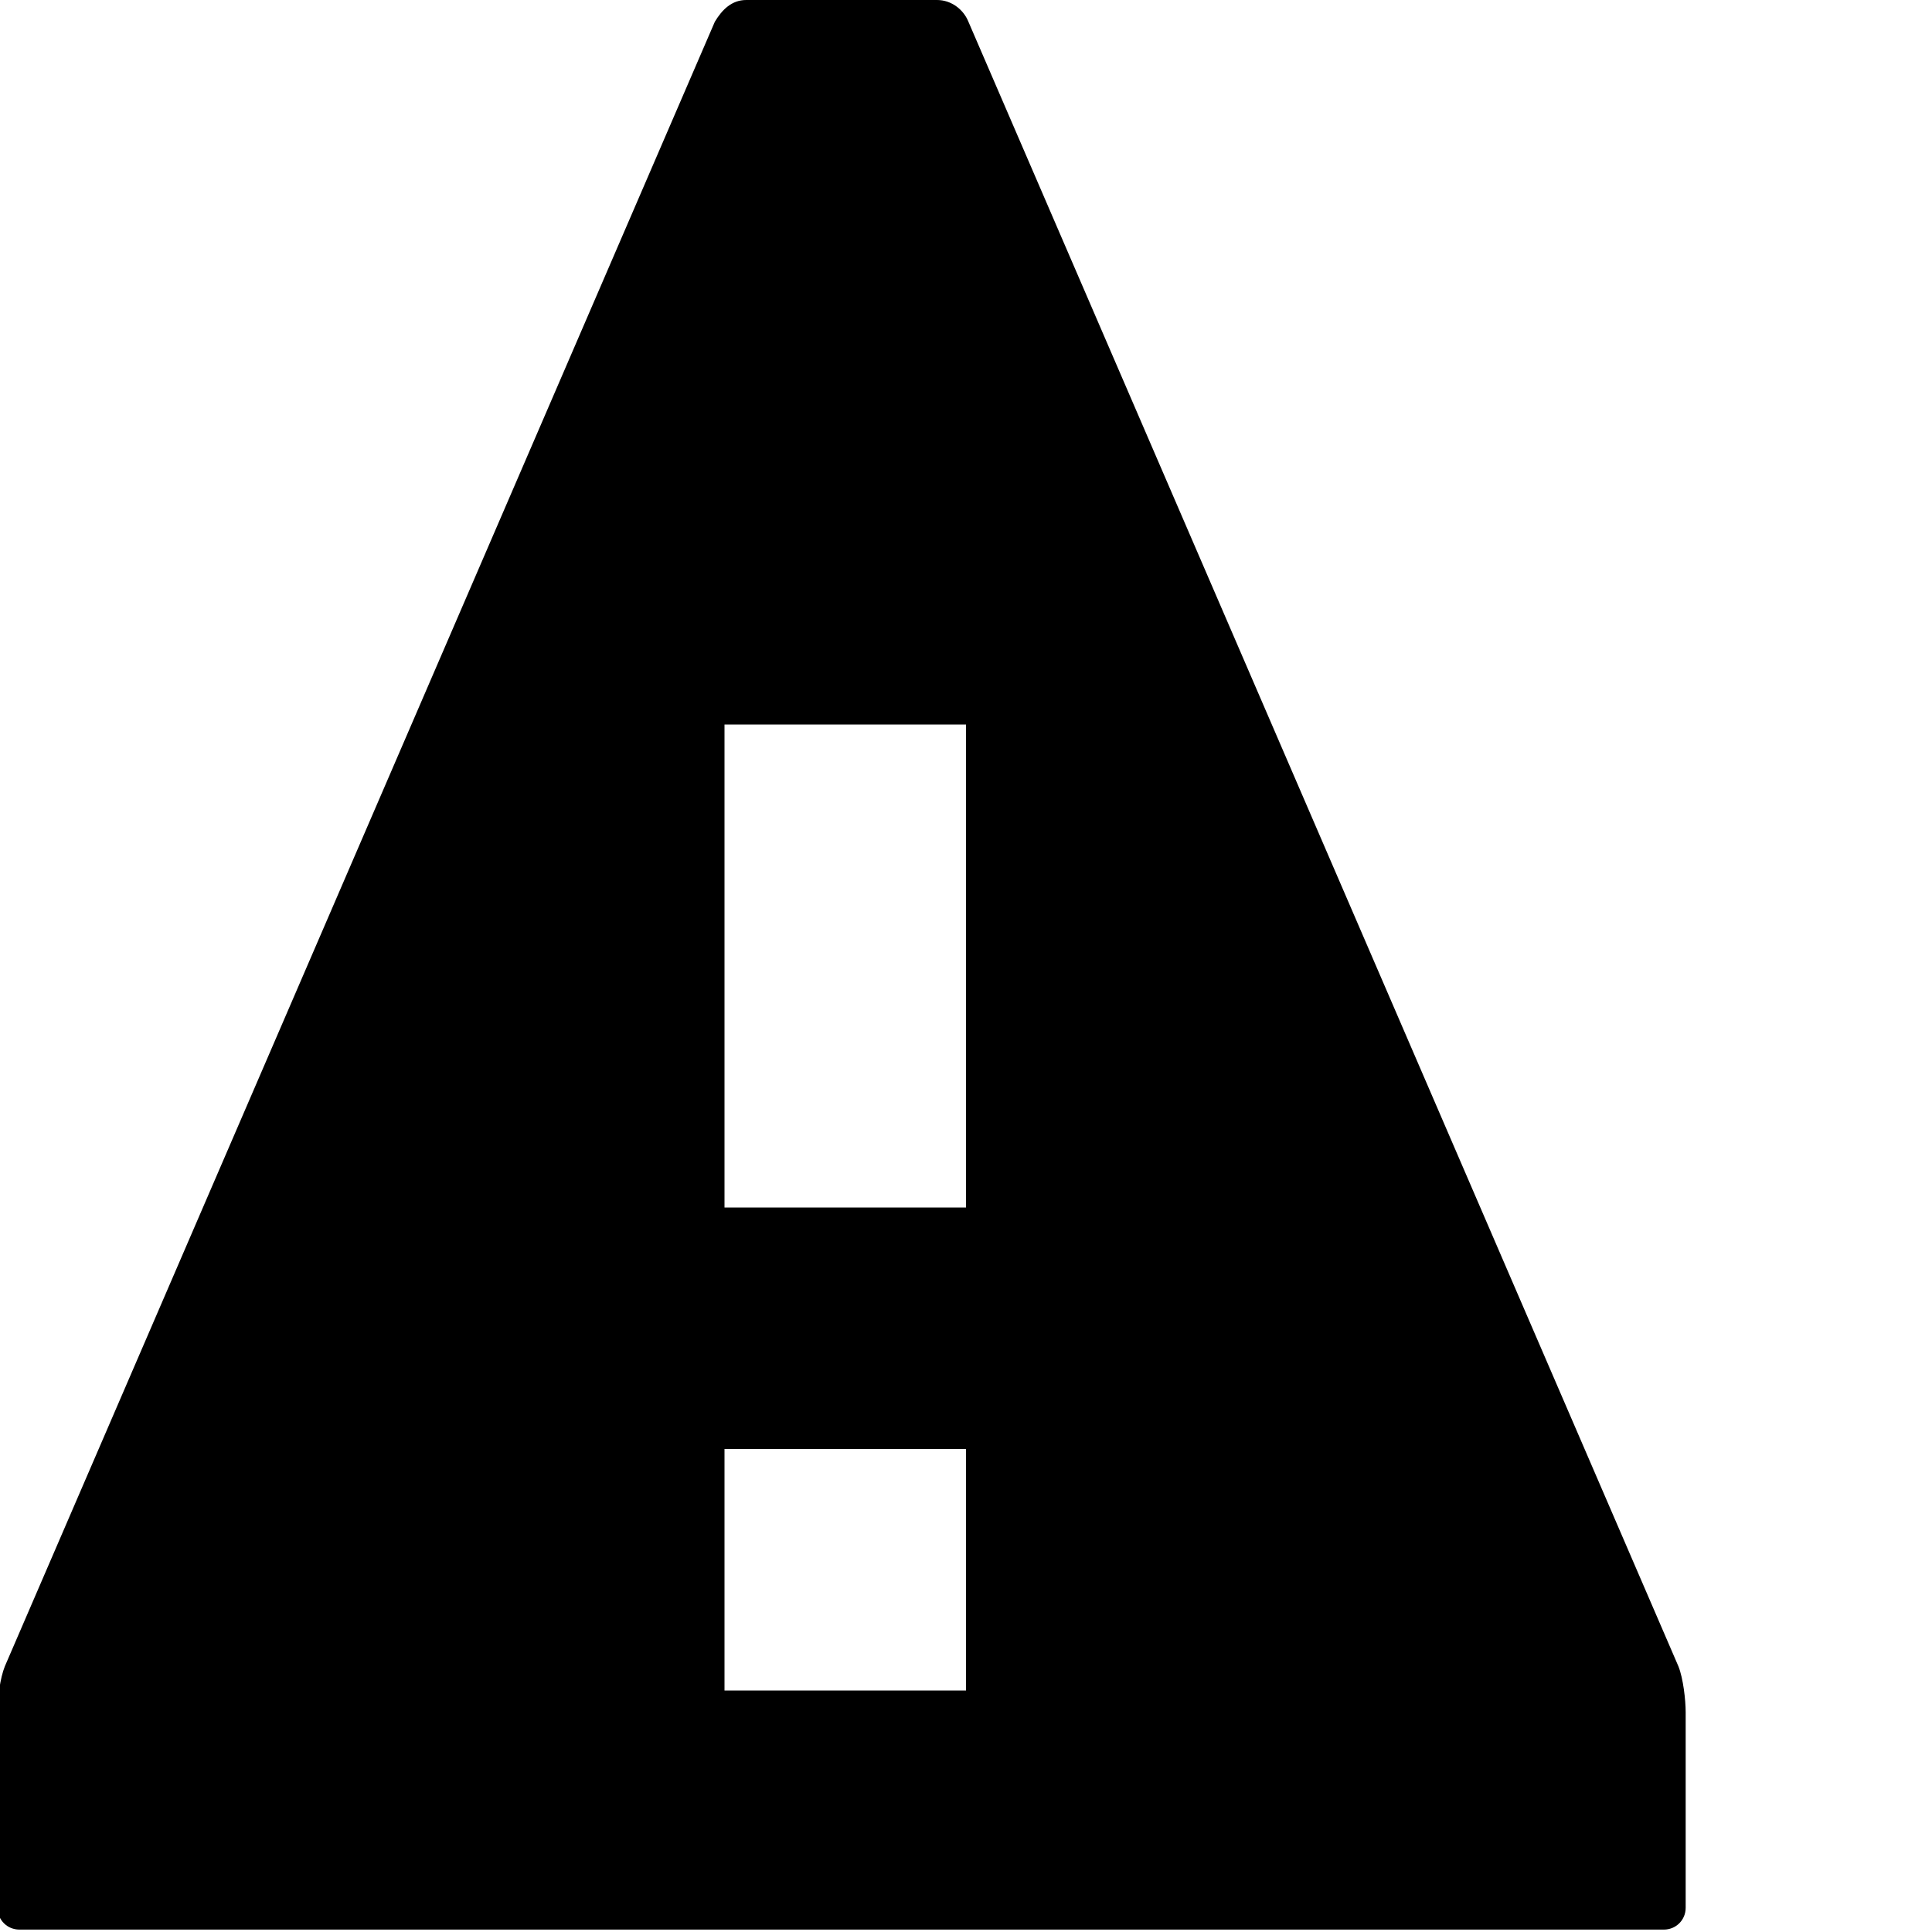
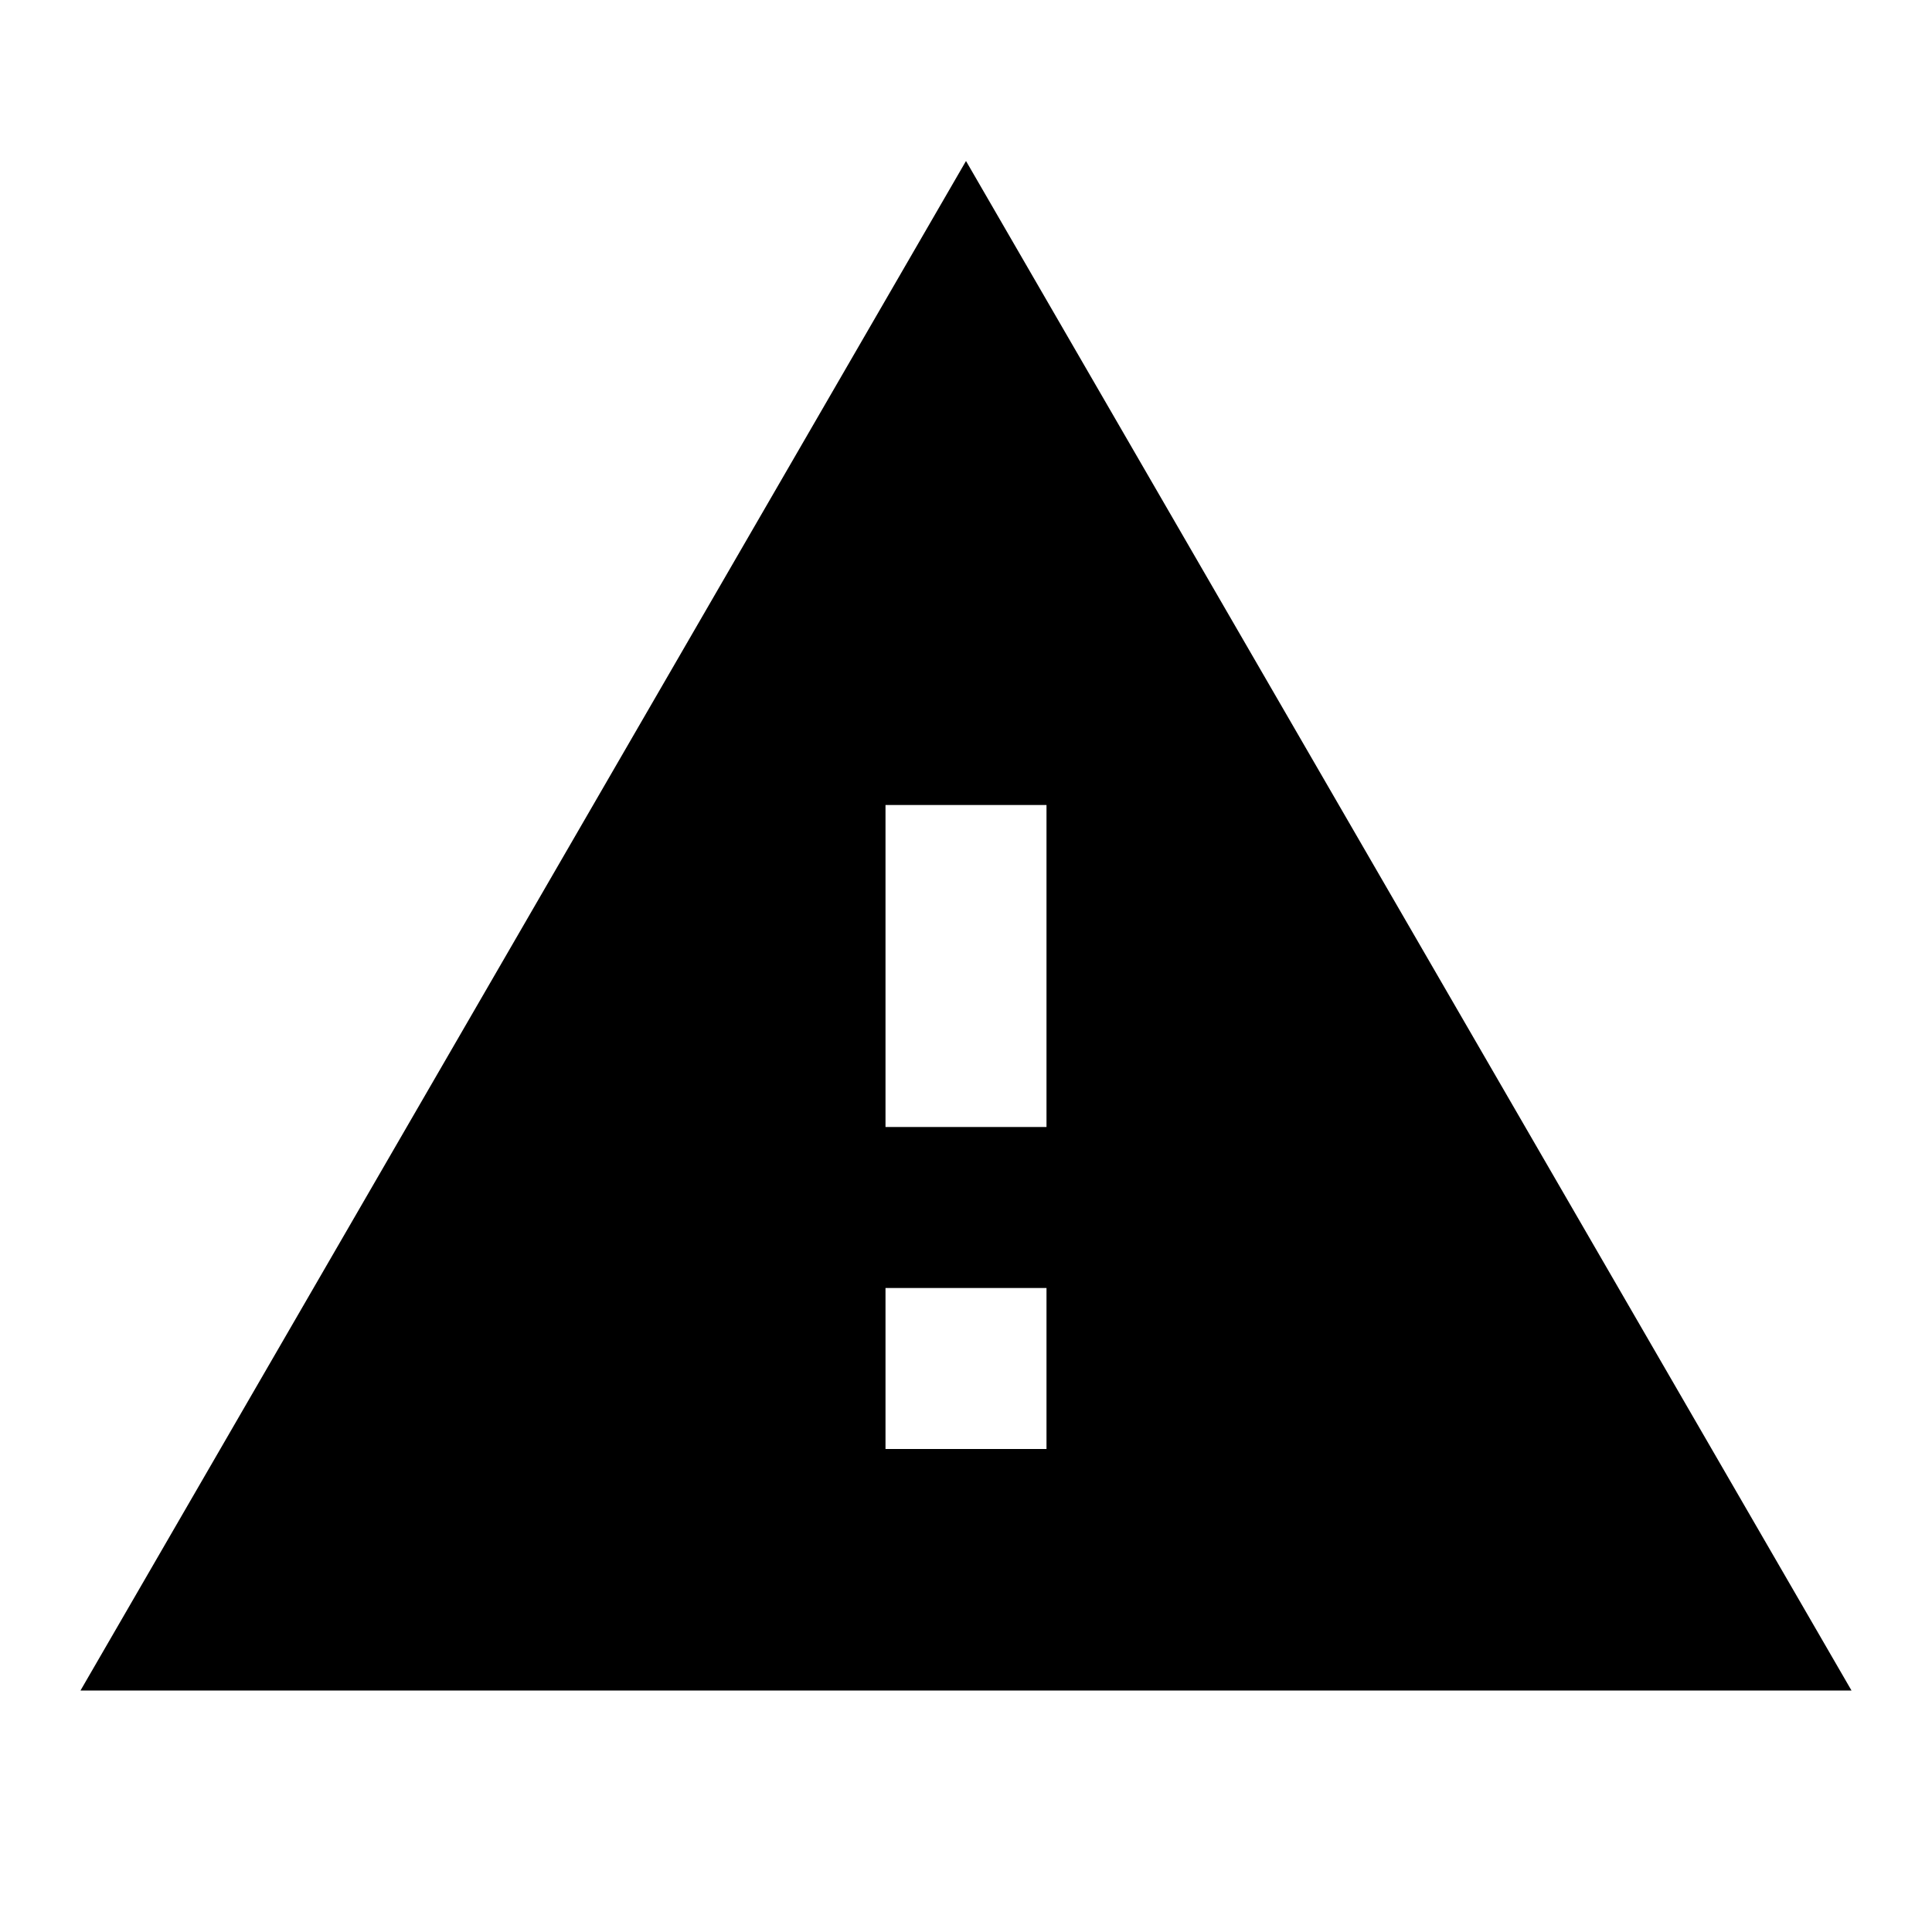
- <svg xmlns="http://www.w3.org/2000/svg" version="1.1" viewBox="0 0 8 8">
-   <path d="M3.09 0c-.06 0-.1.04-.13.09l-2.94 6.81c-.02.05-.03.13-.03.19v.81c0 .05.04.09.09.09h6.81c.05 0 .09-.04.09-.09v-.81c0-.05-.01-.14-.03-.19l-2.94-6.81c-.02-.05-.07-.09-.13-.09h-.81zm-.09 3h1v2h-1v-2zm0 3h1v1h-1v-1z" />
+ <svg xmlns="http://www.w3.org/2000/svg" version="1.1" viewBox="0 0 24 24" width="24" height="24">
+   <path d="M0 0h24v24H0z" fill="none" />
+   <path d="M1 21h22L12 2 1 21zm12-3h-2v-2h2v2zm0-4h-2v-4h2v4z" />
</svg>
